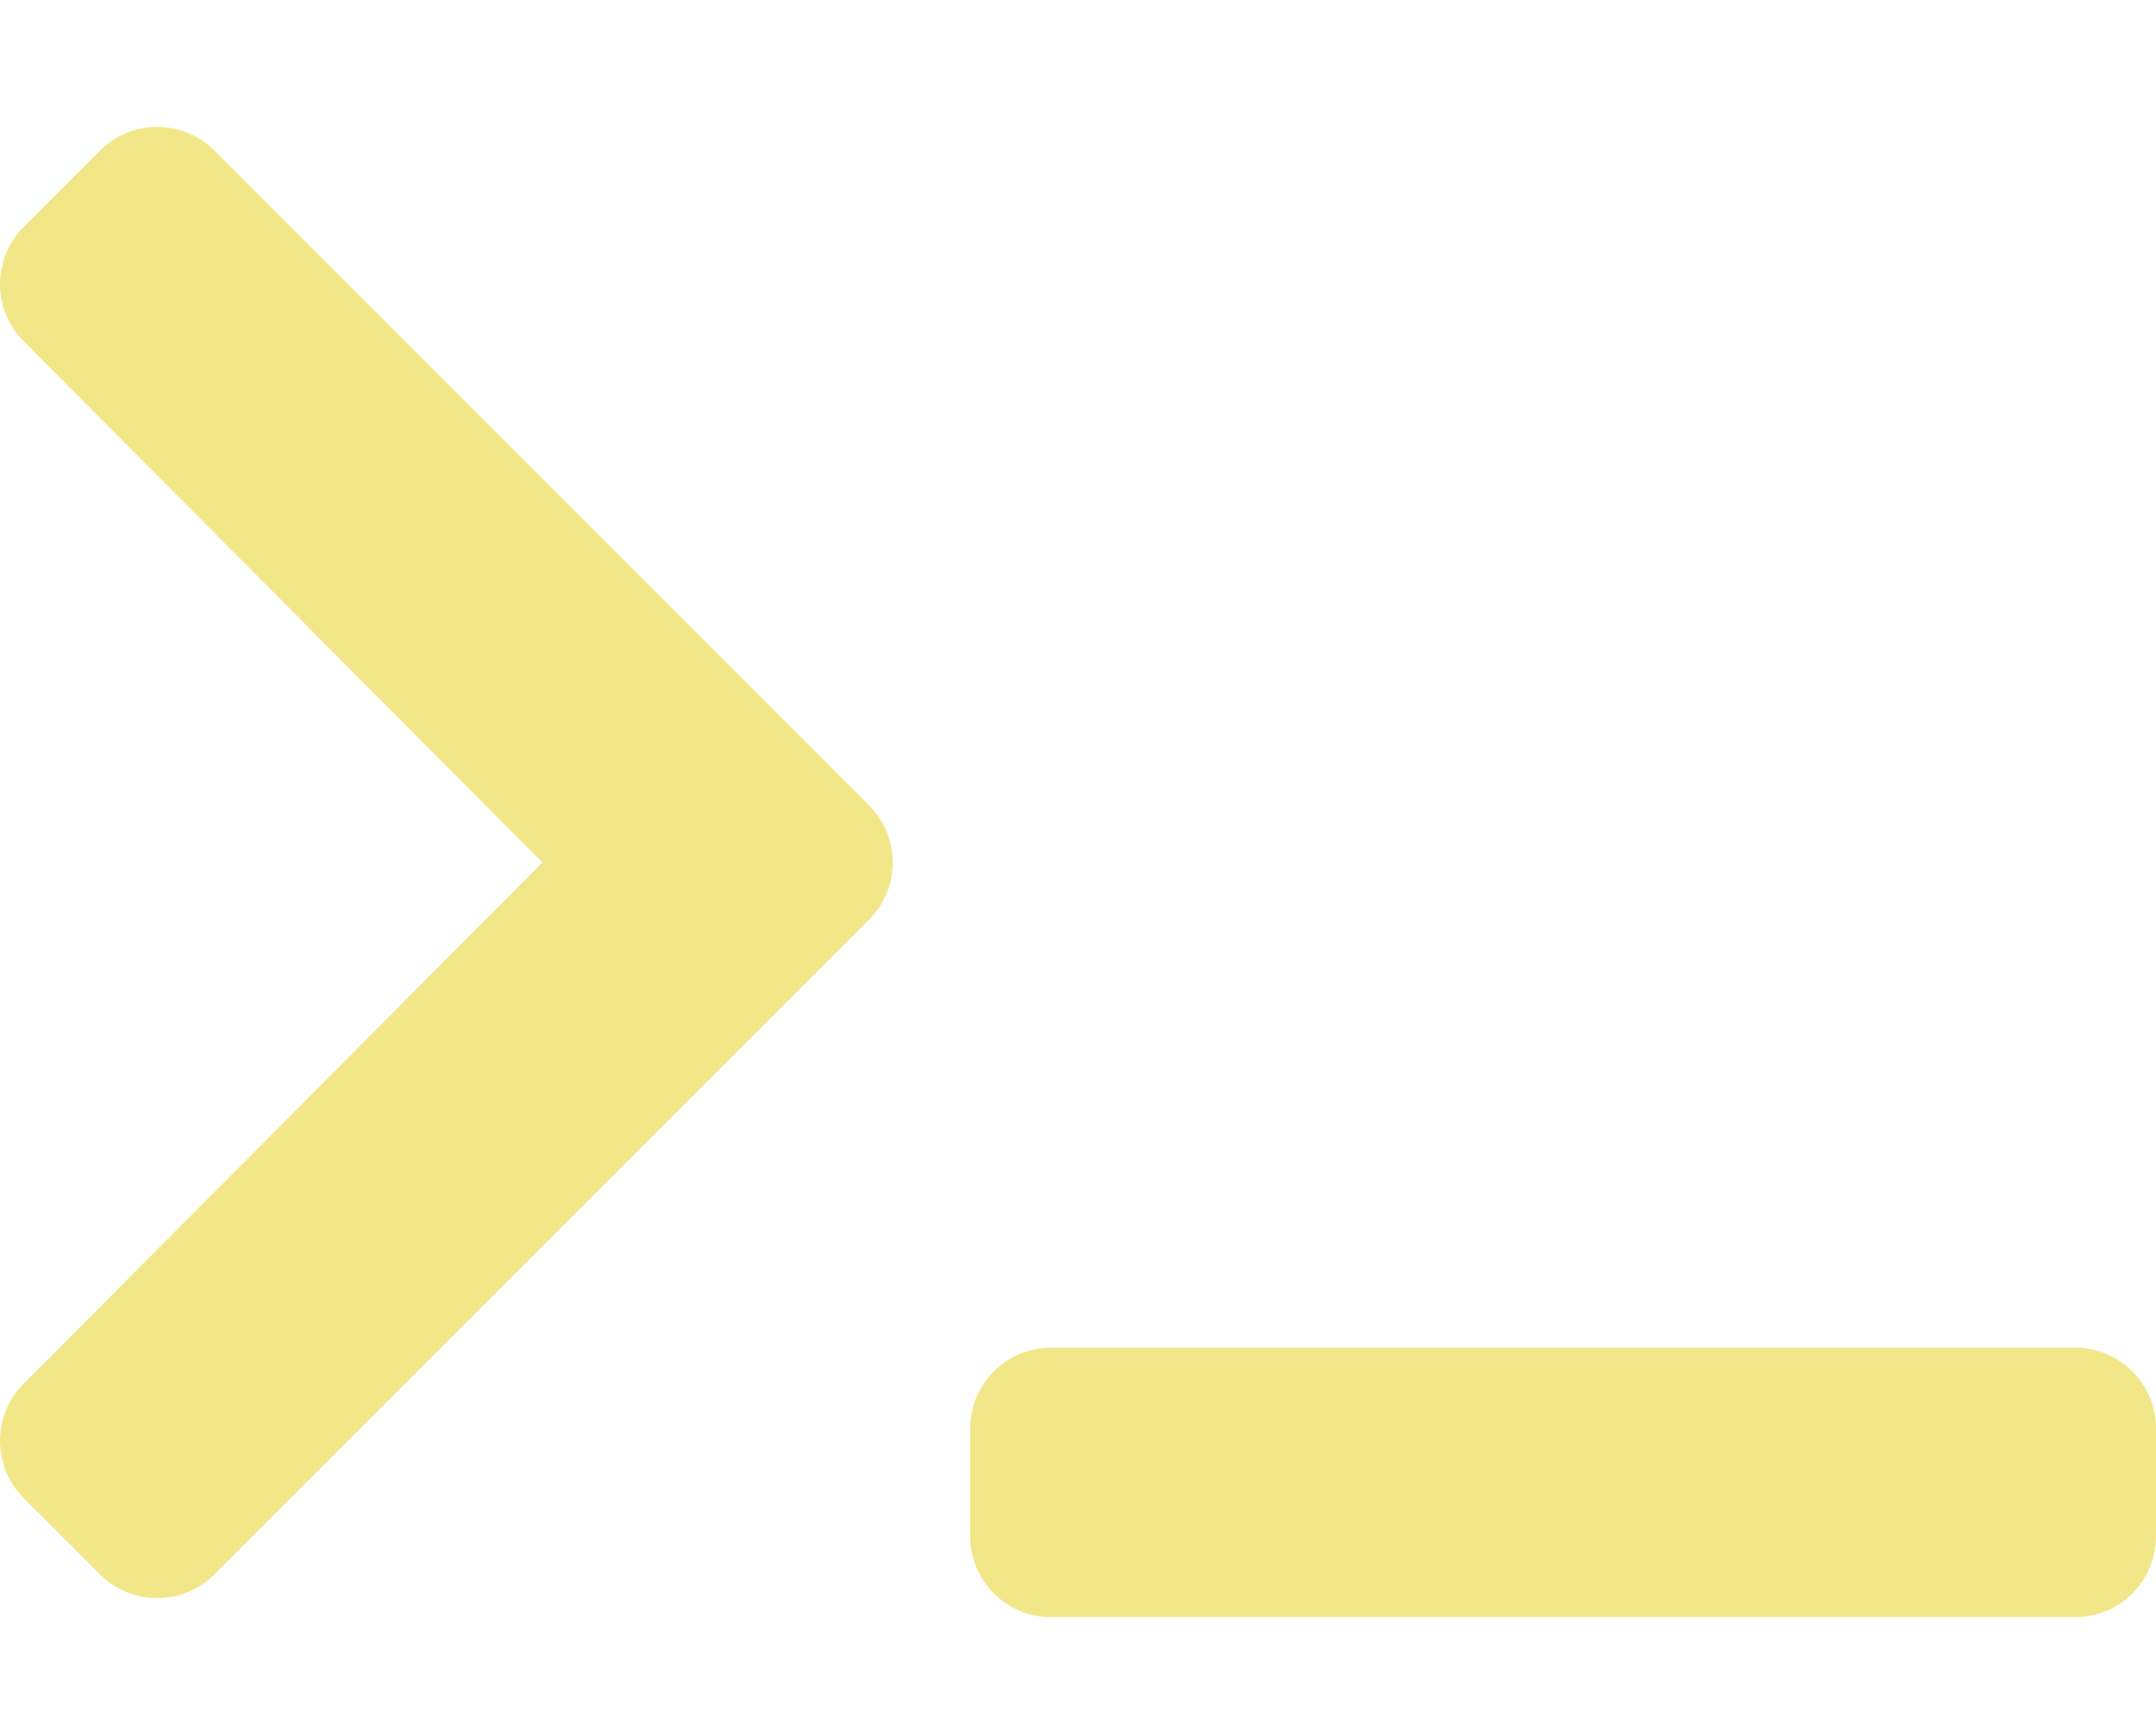
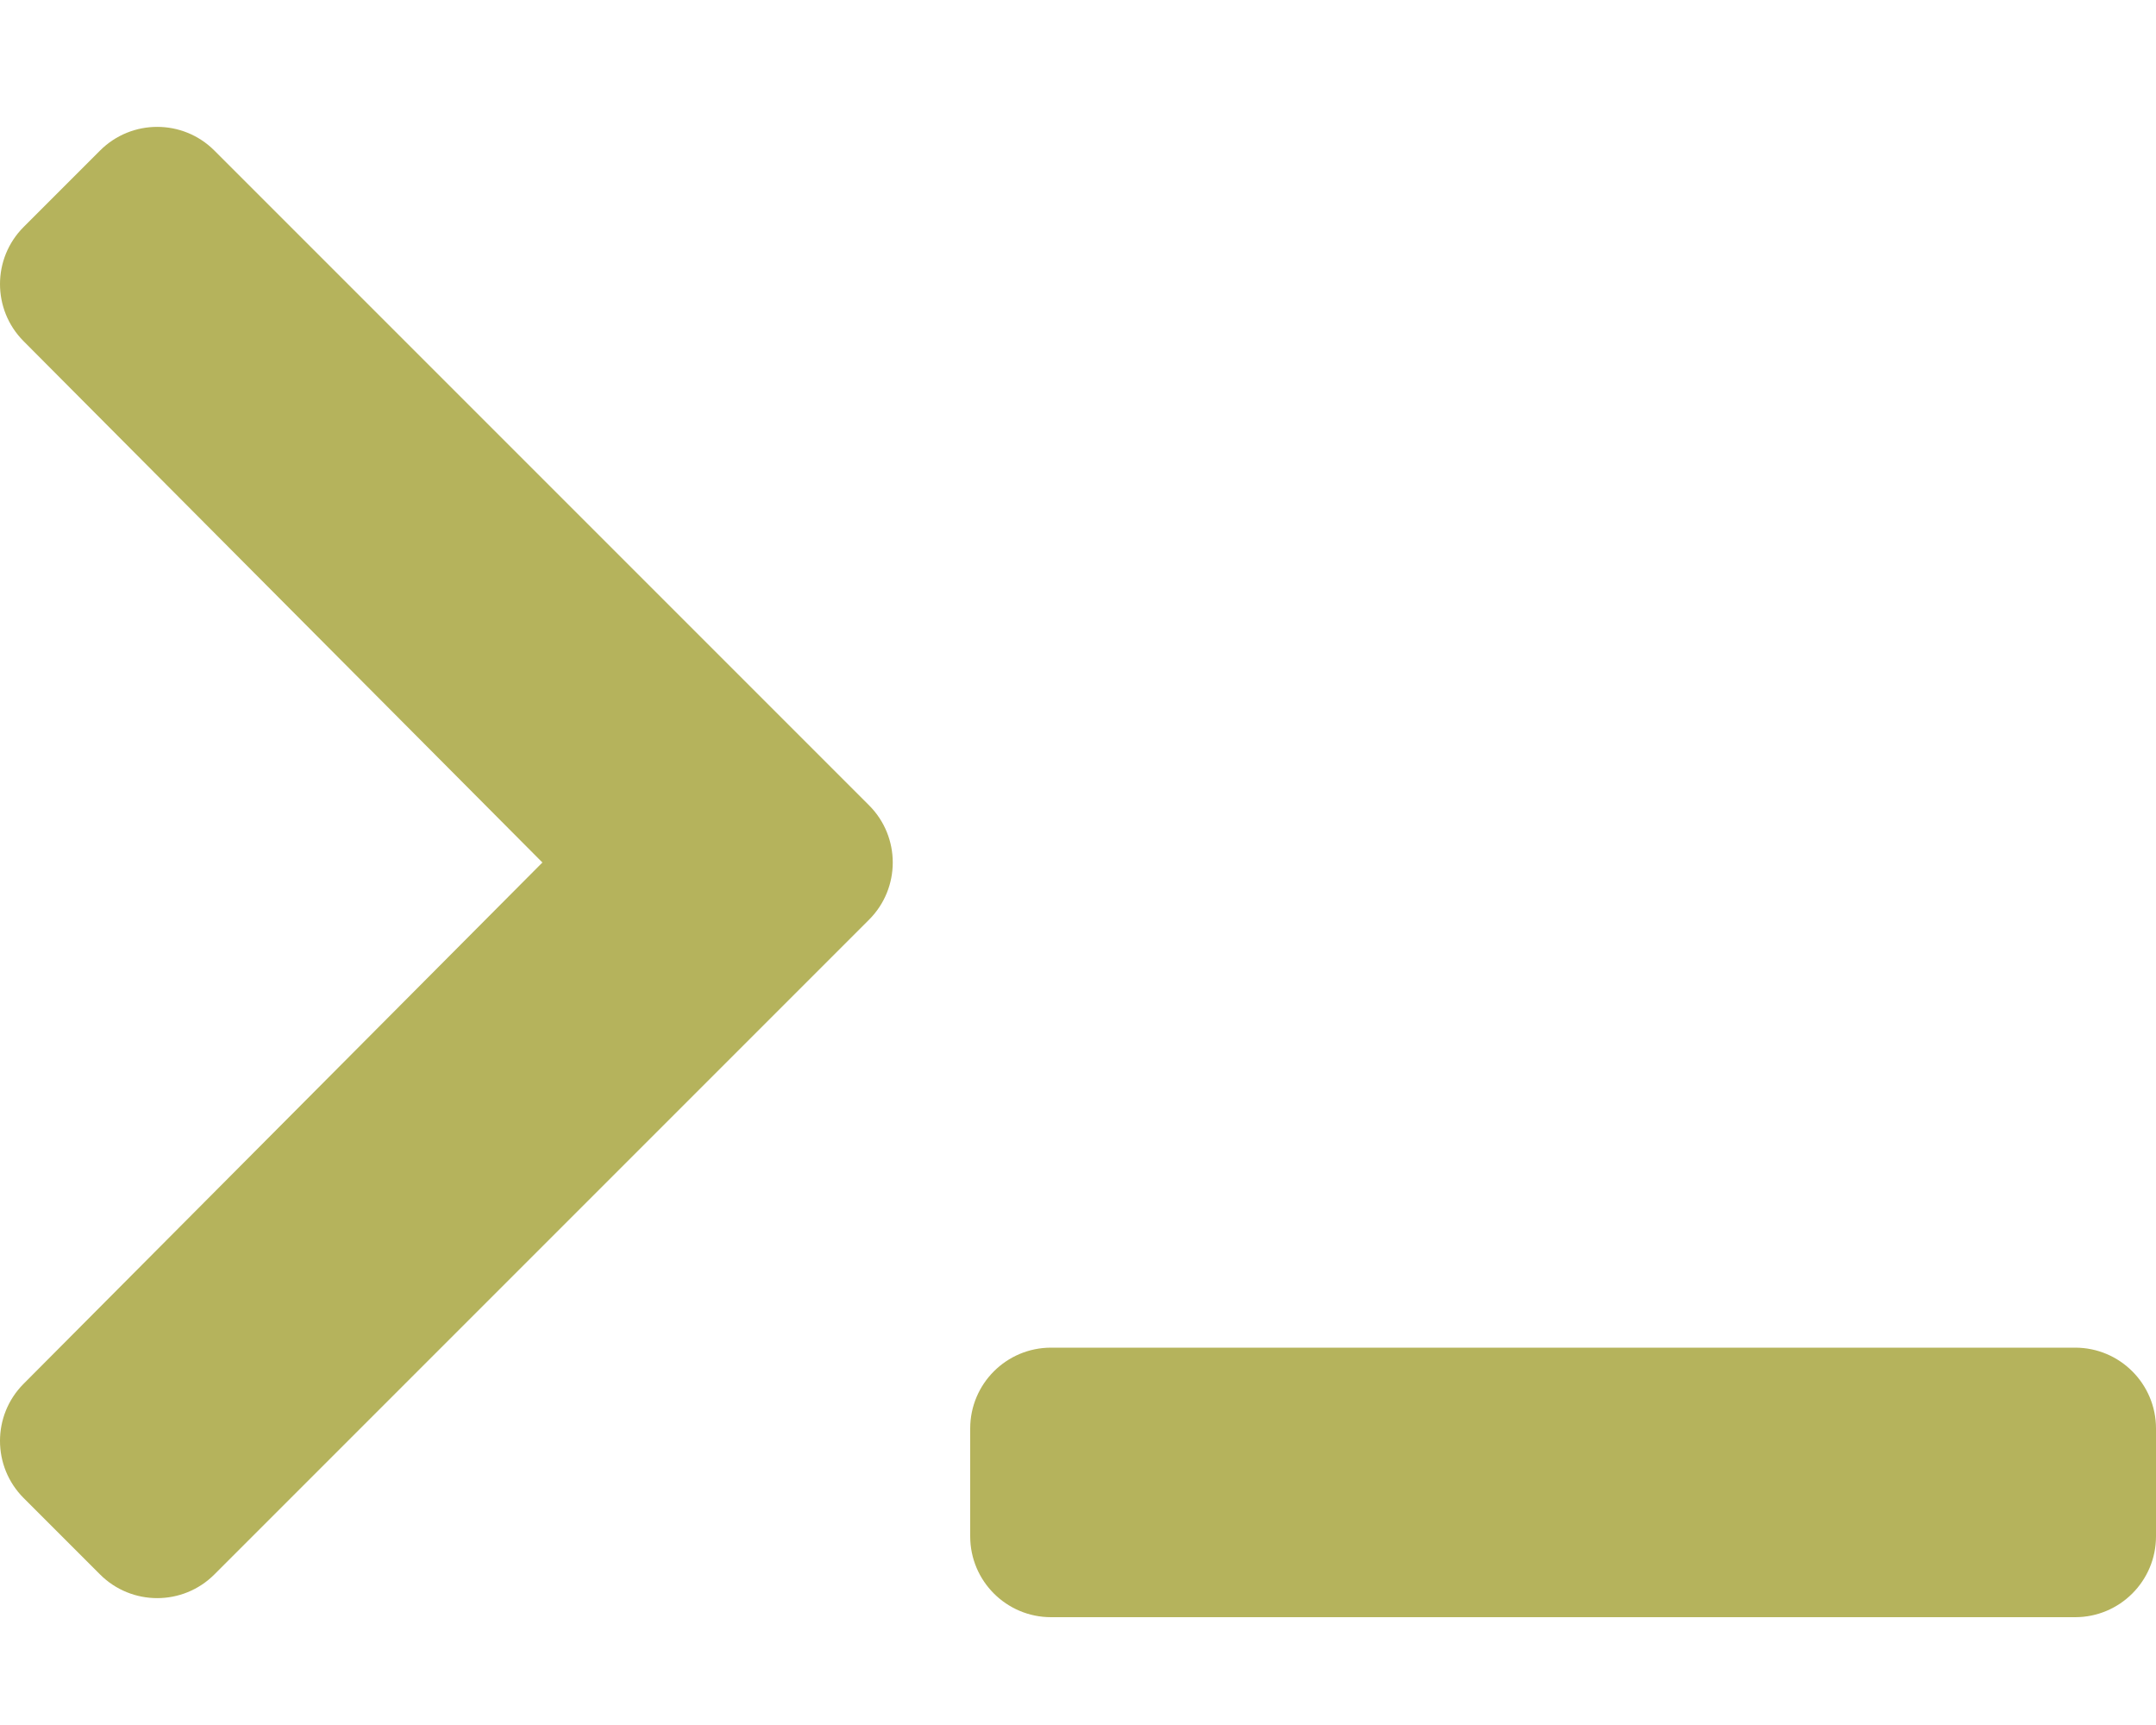
- <svg xmlns="http://www.w3.org/2000/svg" style="fill:#F1E788;" viewBox="0 0 640 512">
+ <svg xmlns="http://www.w3.org/2000/svg" style="fill:#B5B35C;" viewBox="0 0 640 512">
  <path d="M257.981 272.971L63.638 467.314c-9.373 9.373-24.569 9.373-33.941 0L7.029 444.647c-9.357-9.357-9.375-24.522-.04-33.901L161.011 256 6.99 101.255c-9.335-9.379-9.317-24.544.04-33.901l22.667-22.667c9.373-9.373 24.569-9.373 33.941 0L257.981 239.03c9.373 9.372 9.373 24.568 0 33.941zM640 456v-32c0-13.255-10.745-24-24-24H312c-13.255 0-24 10.745-24 24v32c0 13.255 10.745 24 24 24h304c13.255 0 24-10.745 24-24z" />
</svg>
